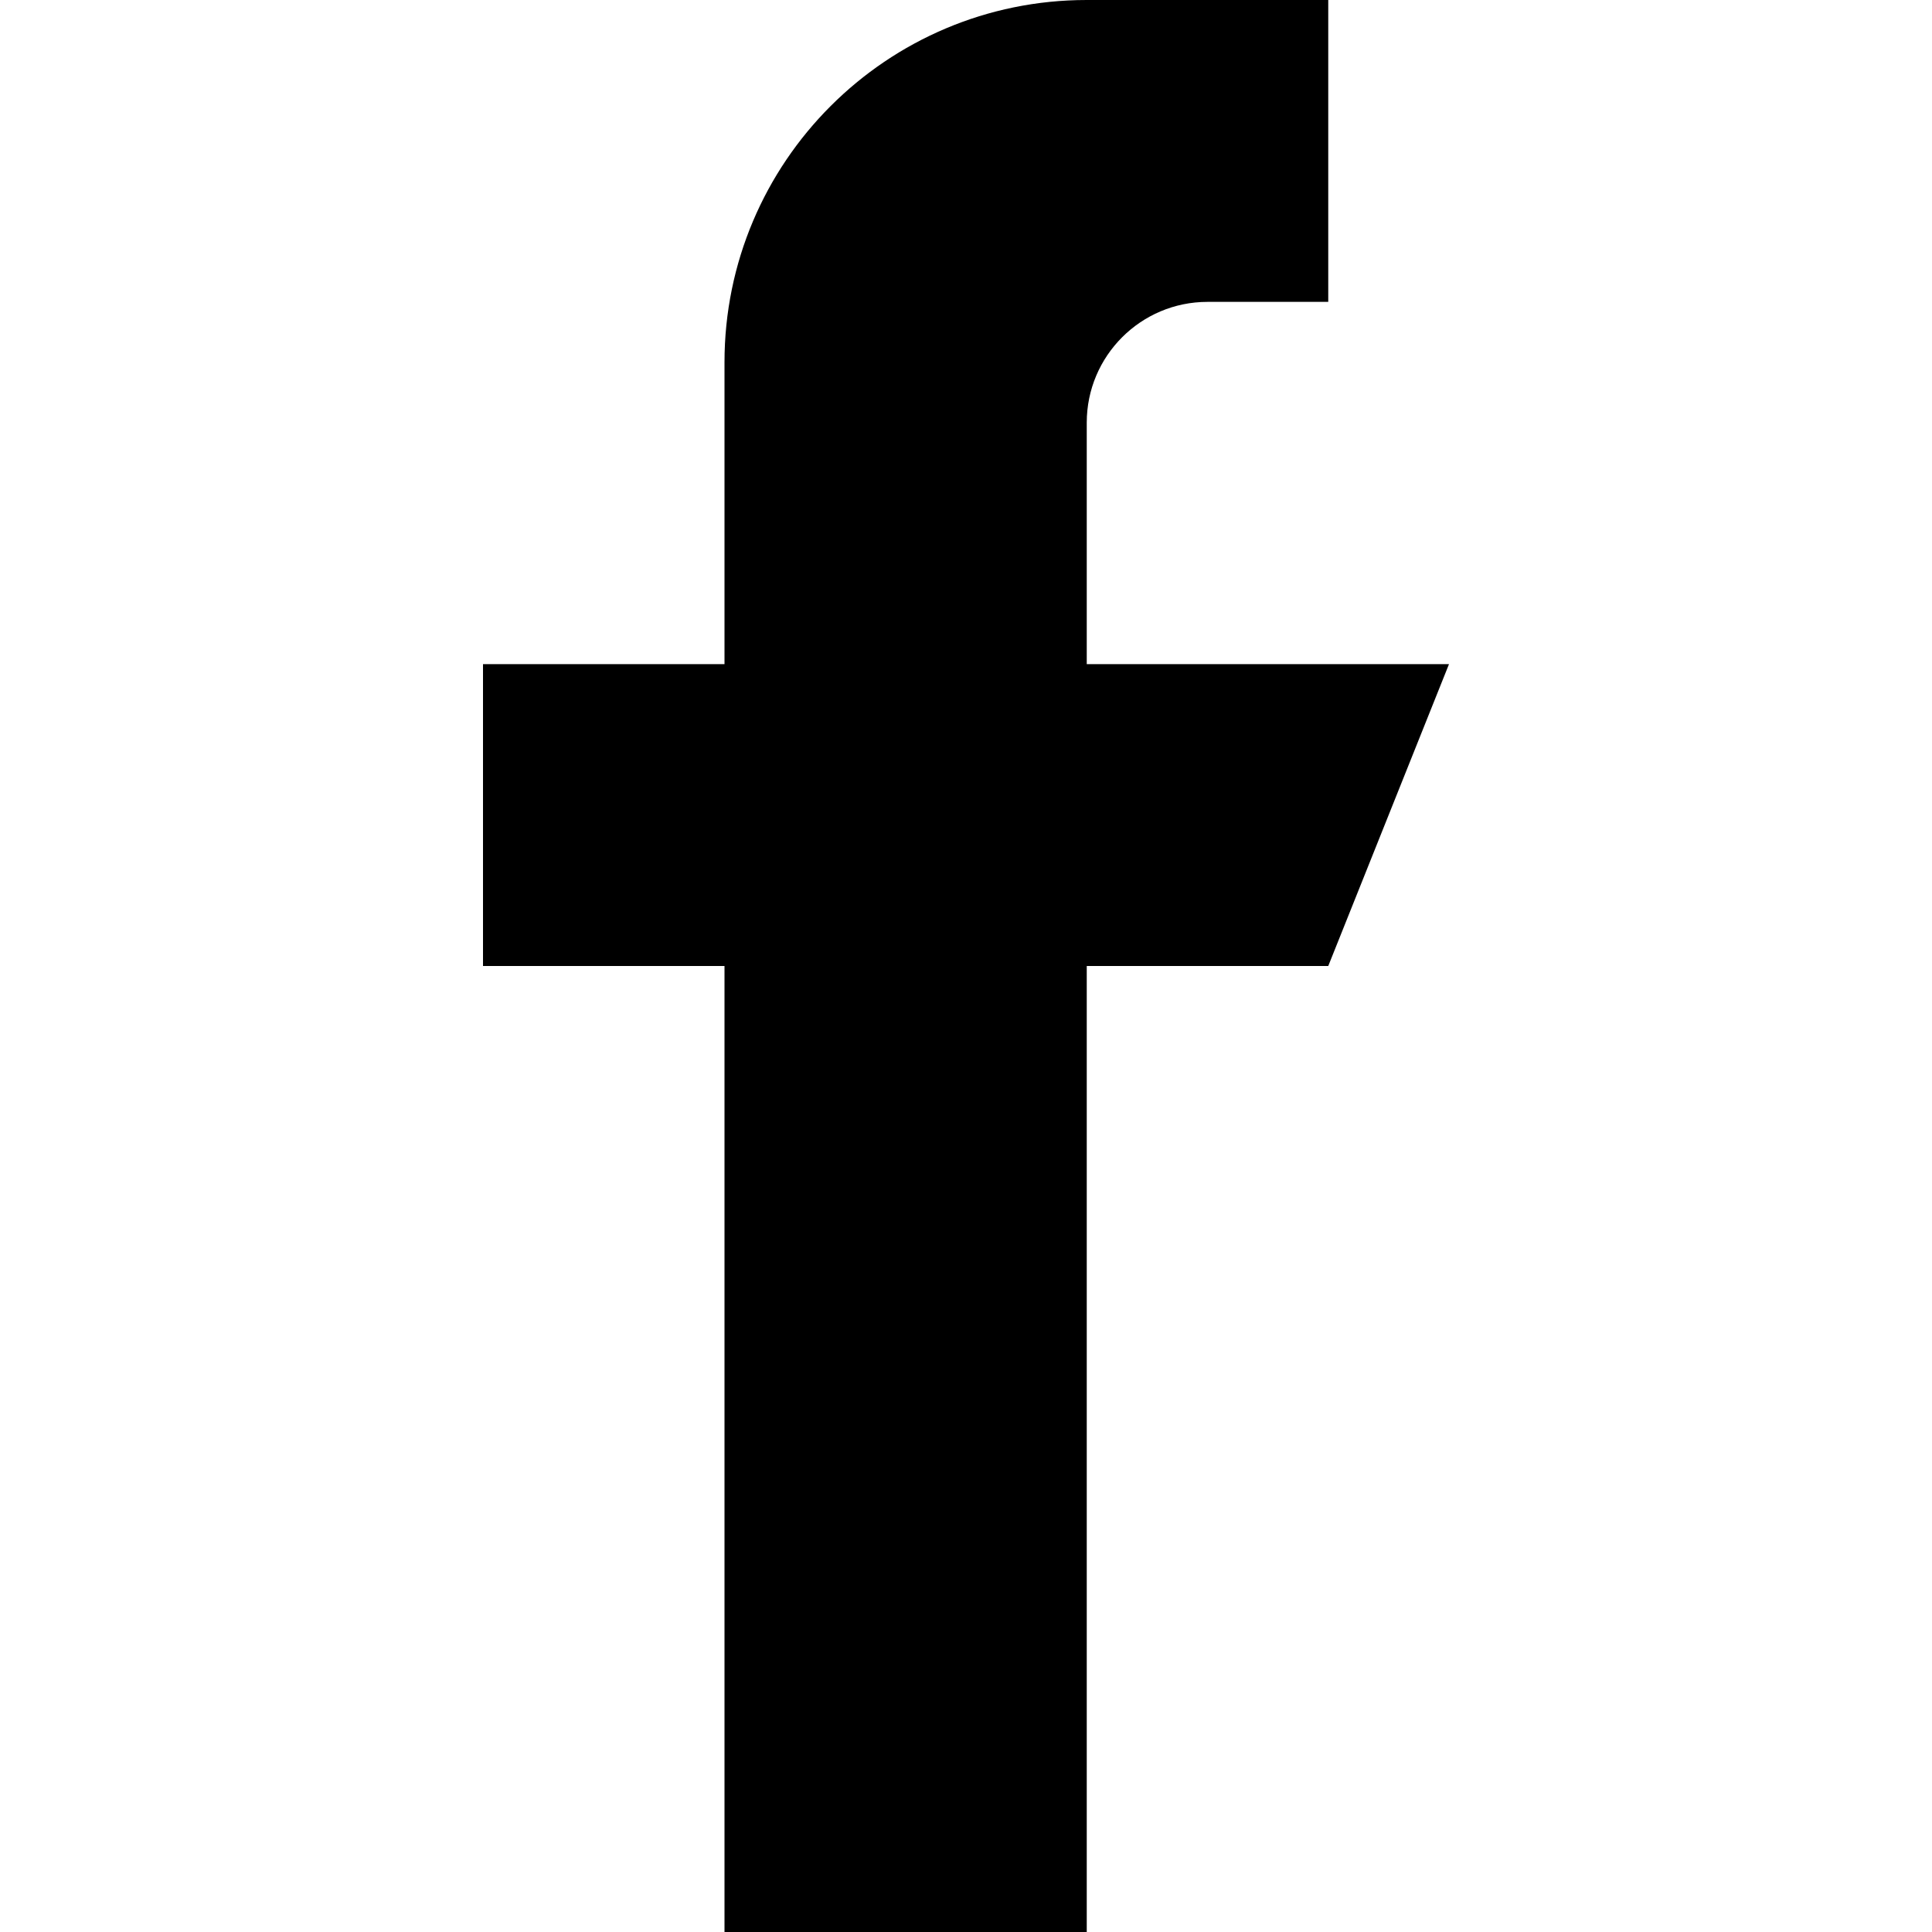
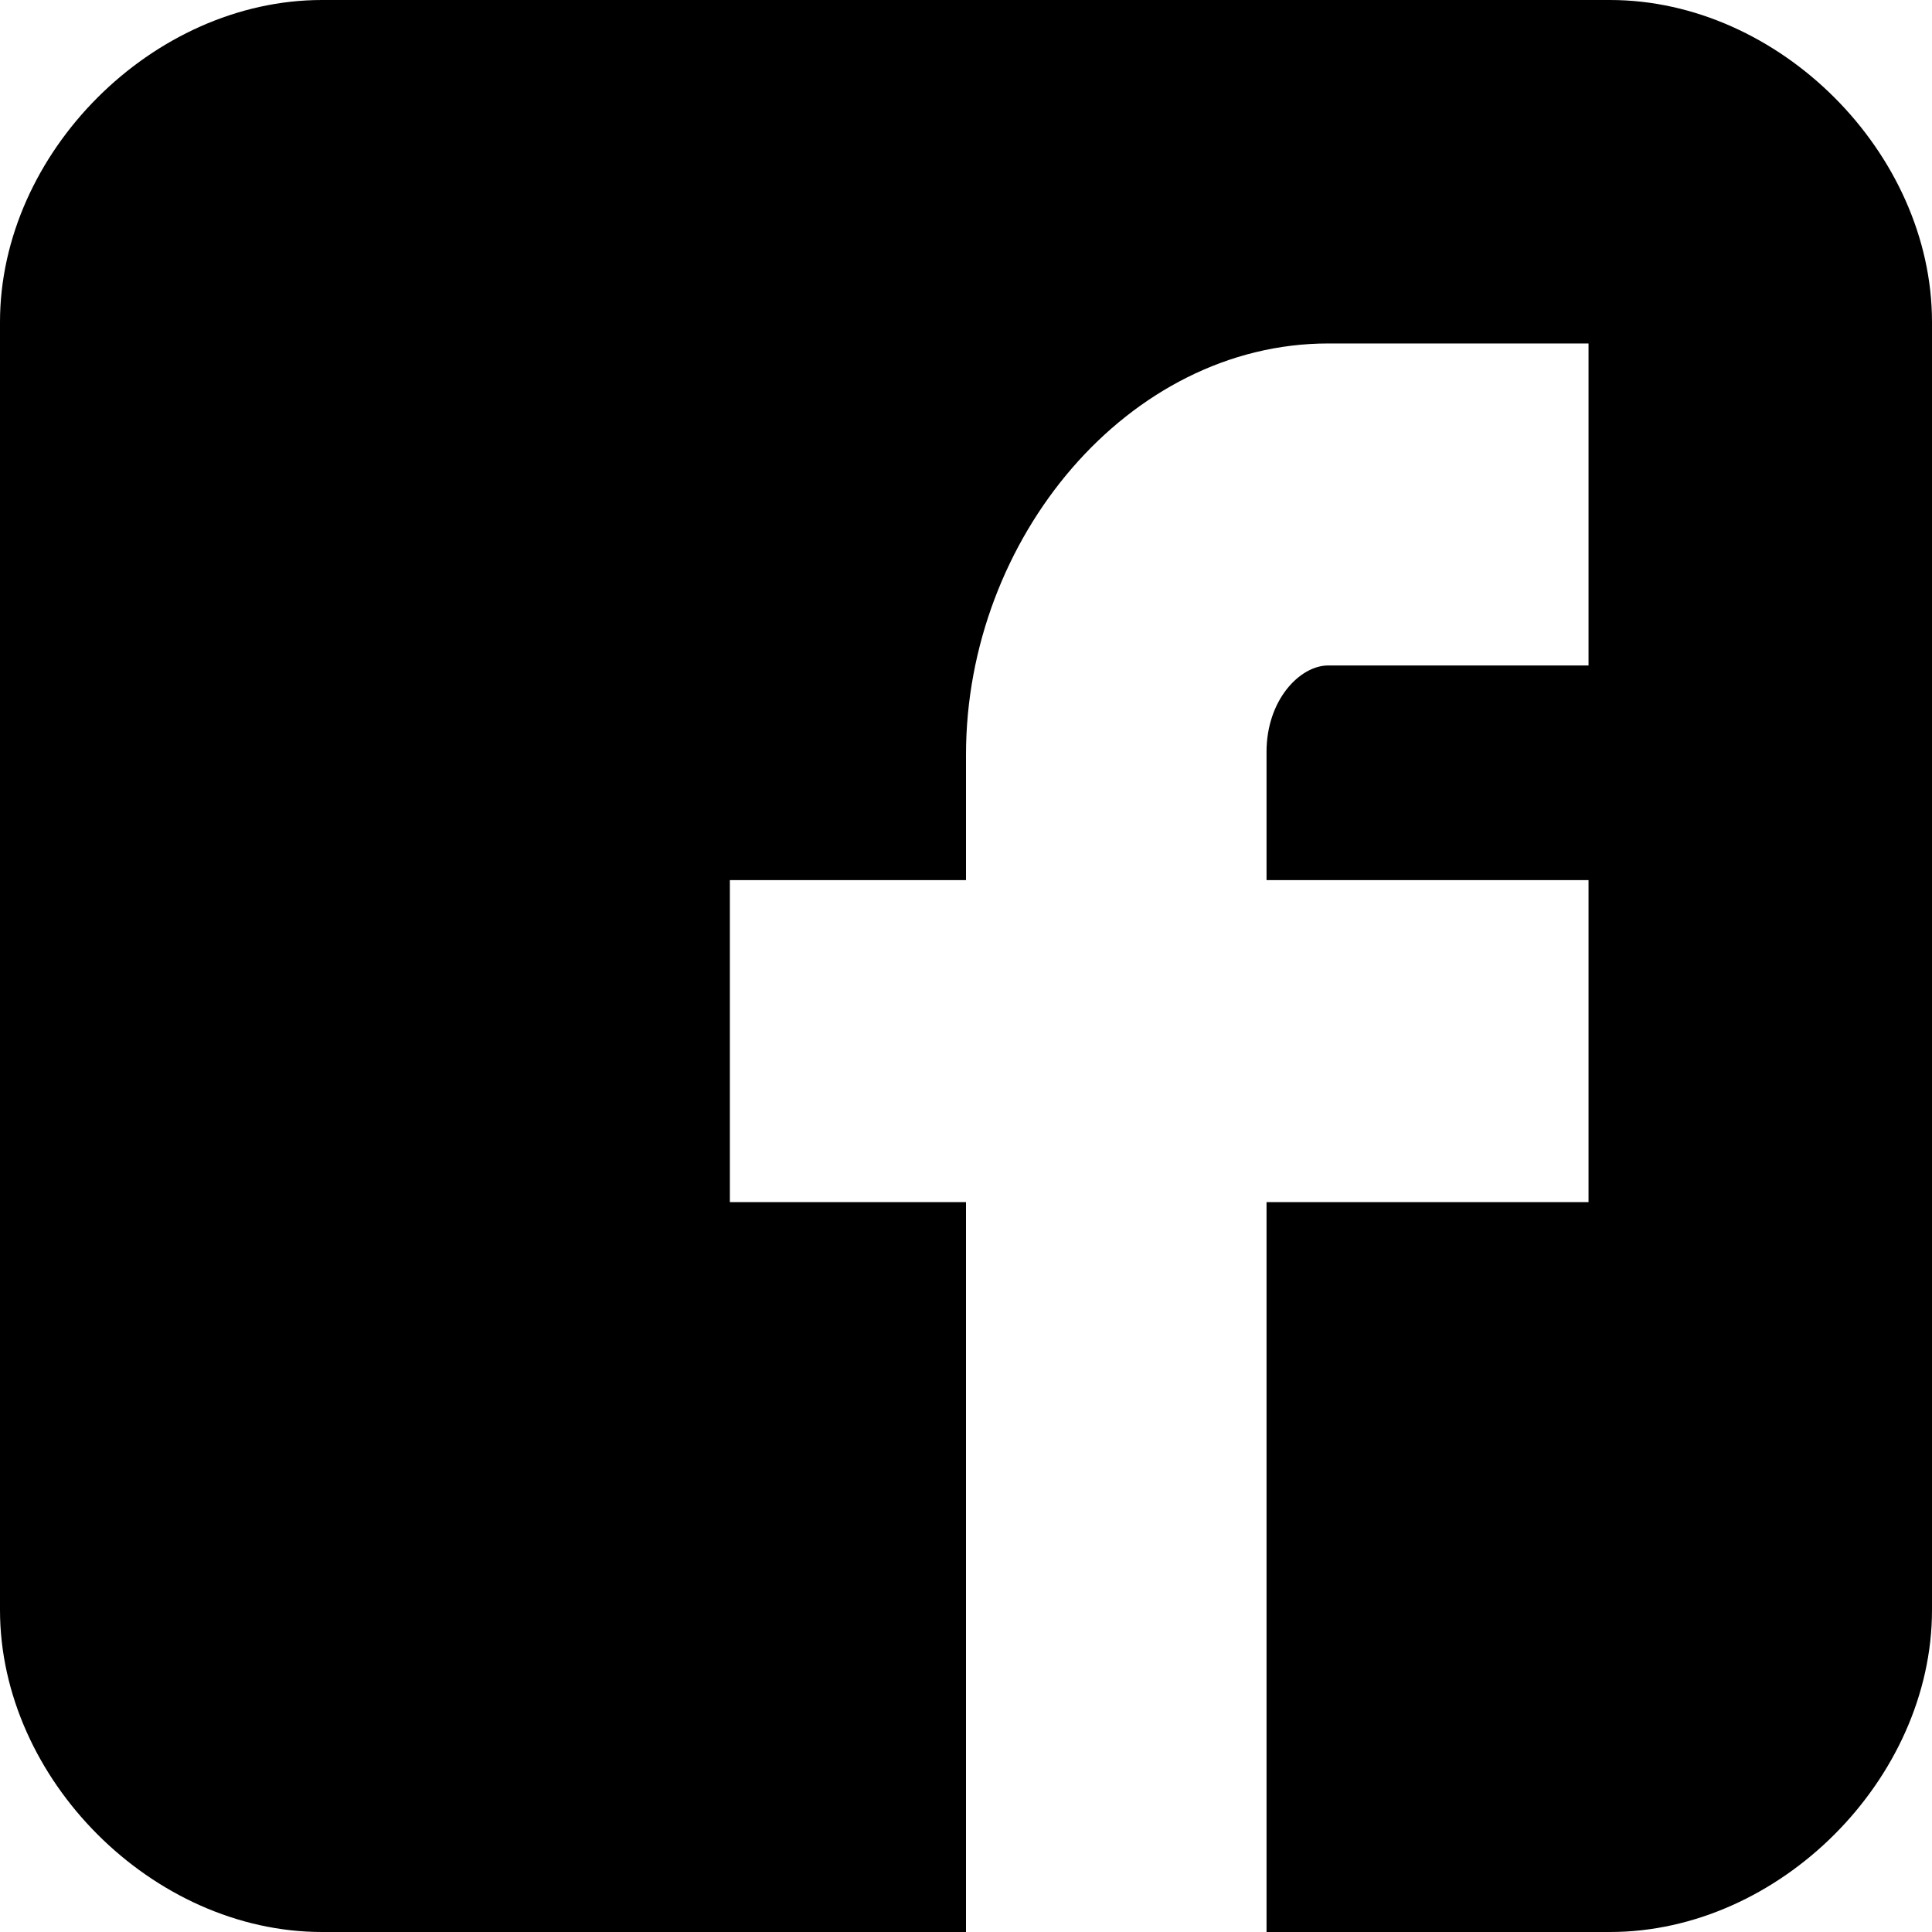
- <svg xmlns="http://www.w3.org/2000/svg" version="1.1" id="Capa_1" x="0px" y="0px" viewBox="0 0 512 512" style="enable-background:new 0 0 512 512;" xml:space="preserve">
+ <svg xmlns="http://www.w3.org/2000/svg" version="1.1" id="Capa_1" x="0px" y="0px" width="90px" height="90px" viewBox="0 0 90 90" xml:space="preserve">
  <g>
-     <g>
-       <path d="M288,176v-64c0-17.664,14.336-32,32-32h32V0h-64c-53.024,0-96,42.976-96,96v80h-64v80h64v256h96V256h64l32-80H288z" />
-     </g>
+     <path id="Facebook__x28_alt_x29_" d="M90,15.001C90,7.119,82.884,0,75,0H15C7.116,0,0,7.119,0,15.001v59.998   C0,82.881,7.116,90,15.001,90H45V56H34V41h11v-5.844C45,25.077,52.568,16,61.875,16H74v15H61.875C60.548,31,59,32.611,59,35.024V41   h15v15H59v34h16c7.884,0,15-7.119,15-15.001V15.001z" />
  </g>
  <g>
</g>
  <g>
</g>
  <g>
</g>
  <g>
</g>
  <g>
</g>
  <g>
</g>
  <g>
</g>
  <g>
</g>
  <g>
</g>
  <g>
</g>
  <g>
</g>
  <g>
</g>
  <g>
</g>
  <g>
</g>
  <g>
</g>
</svg>
